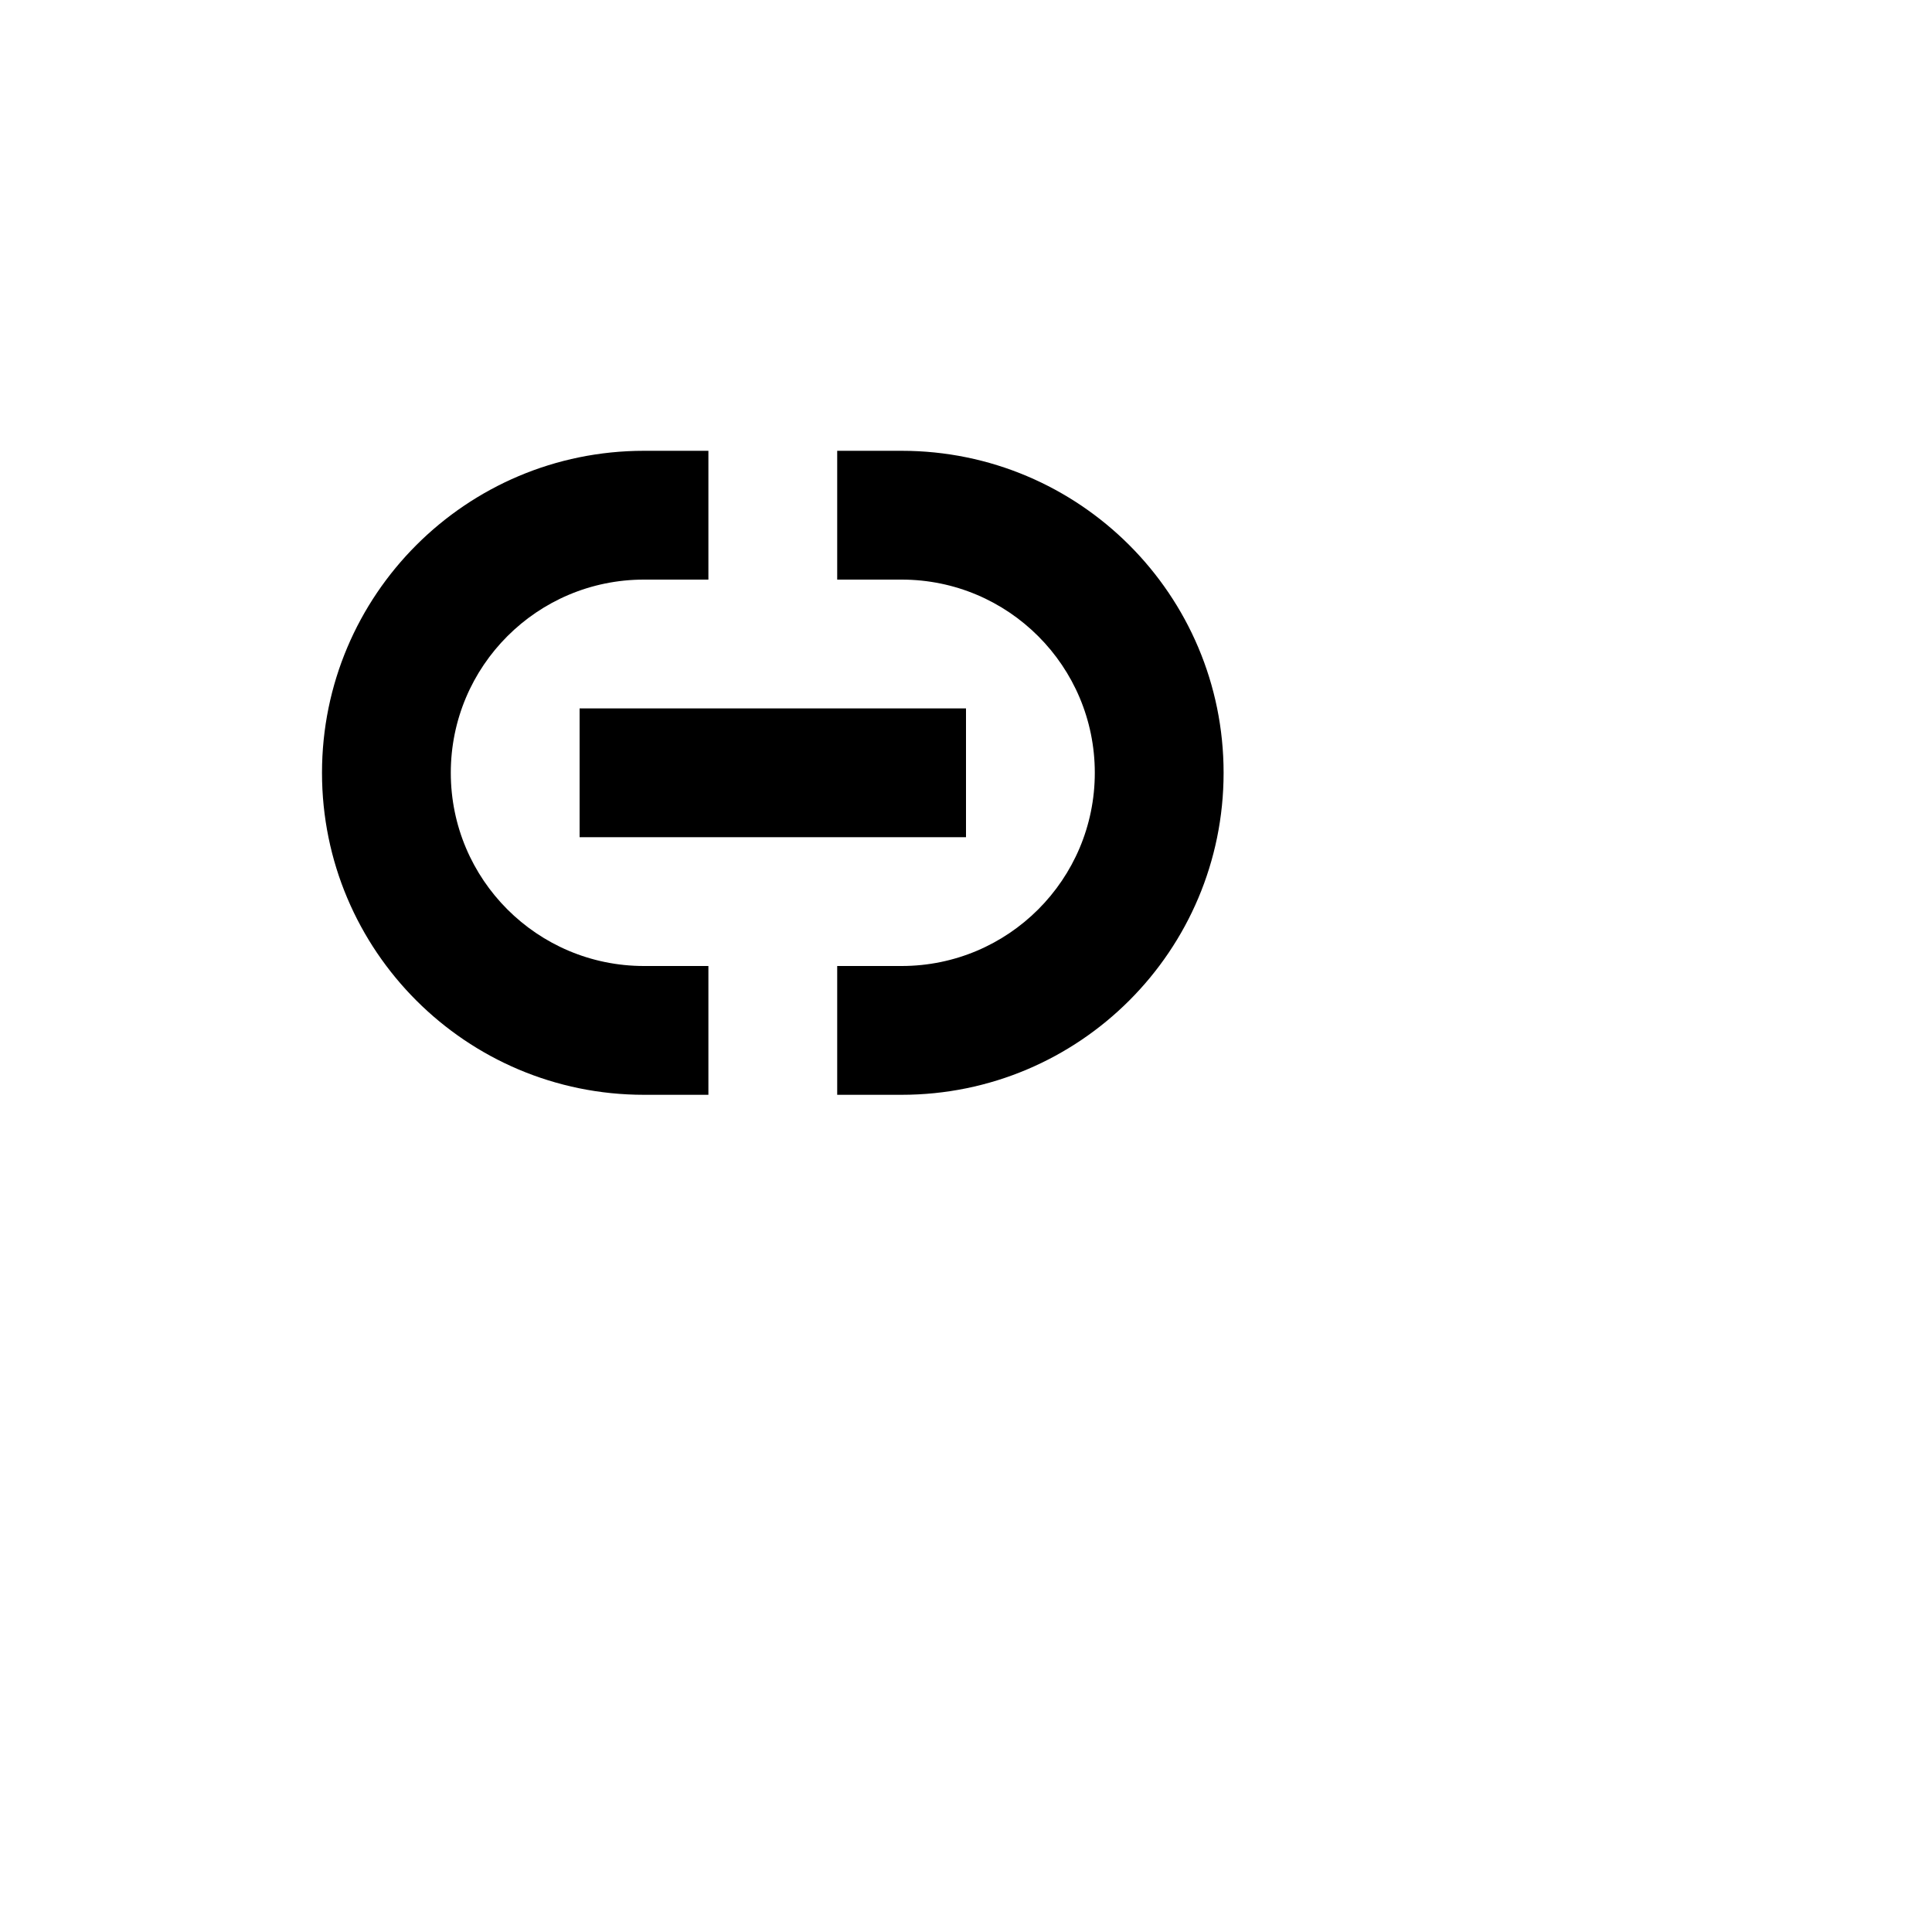
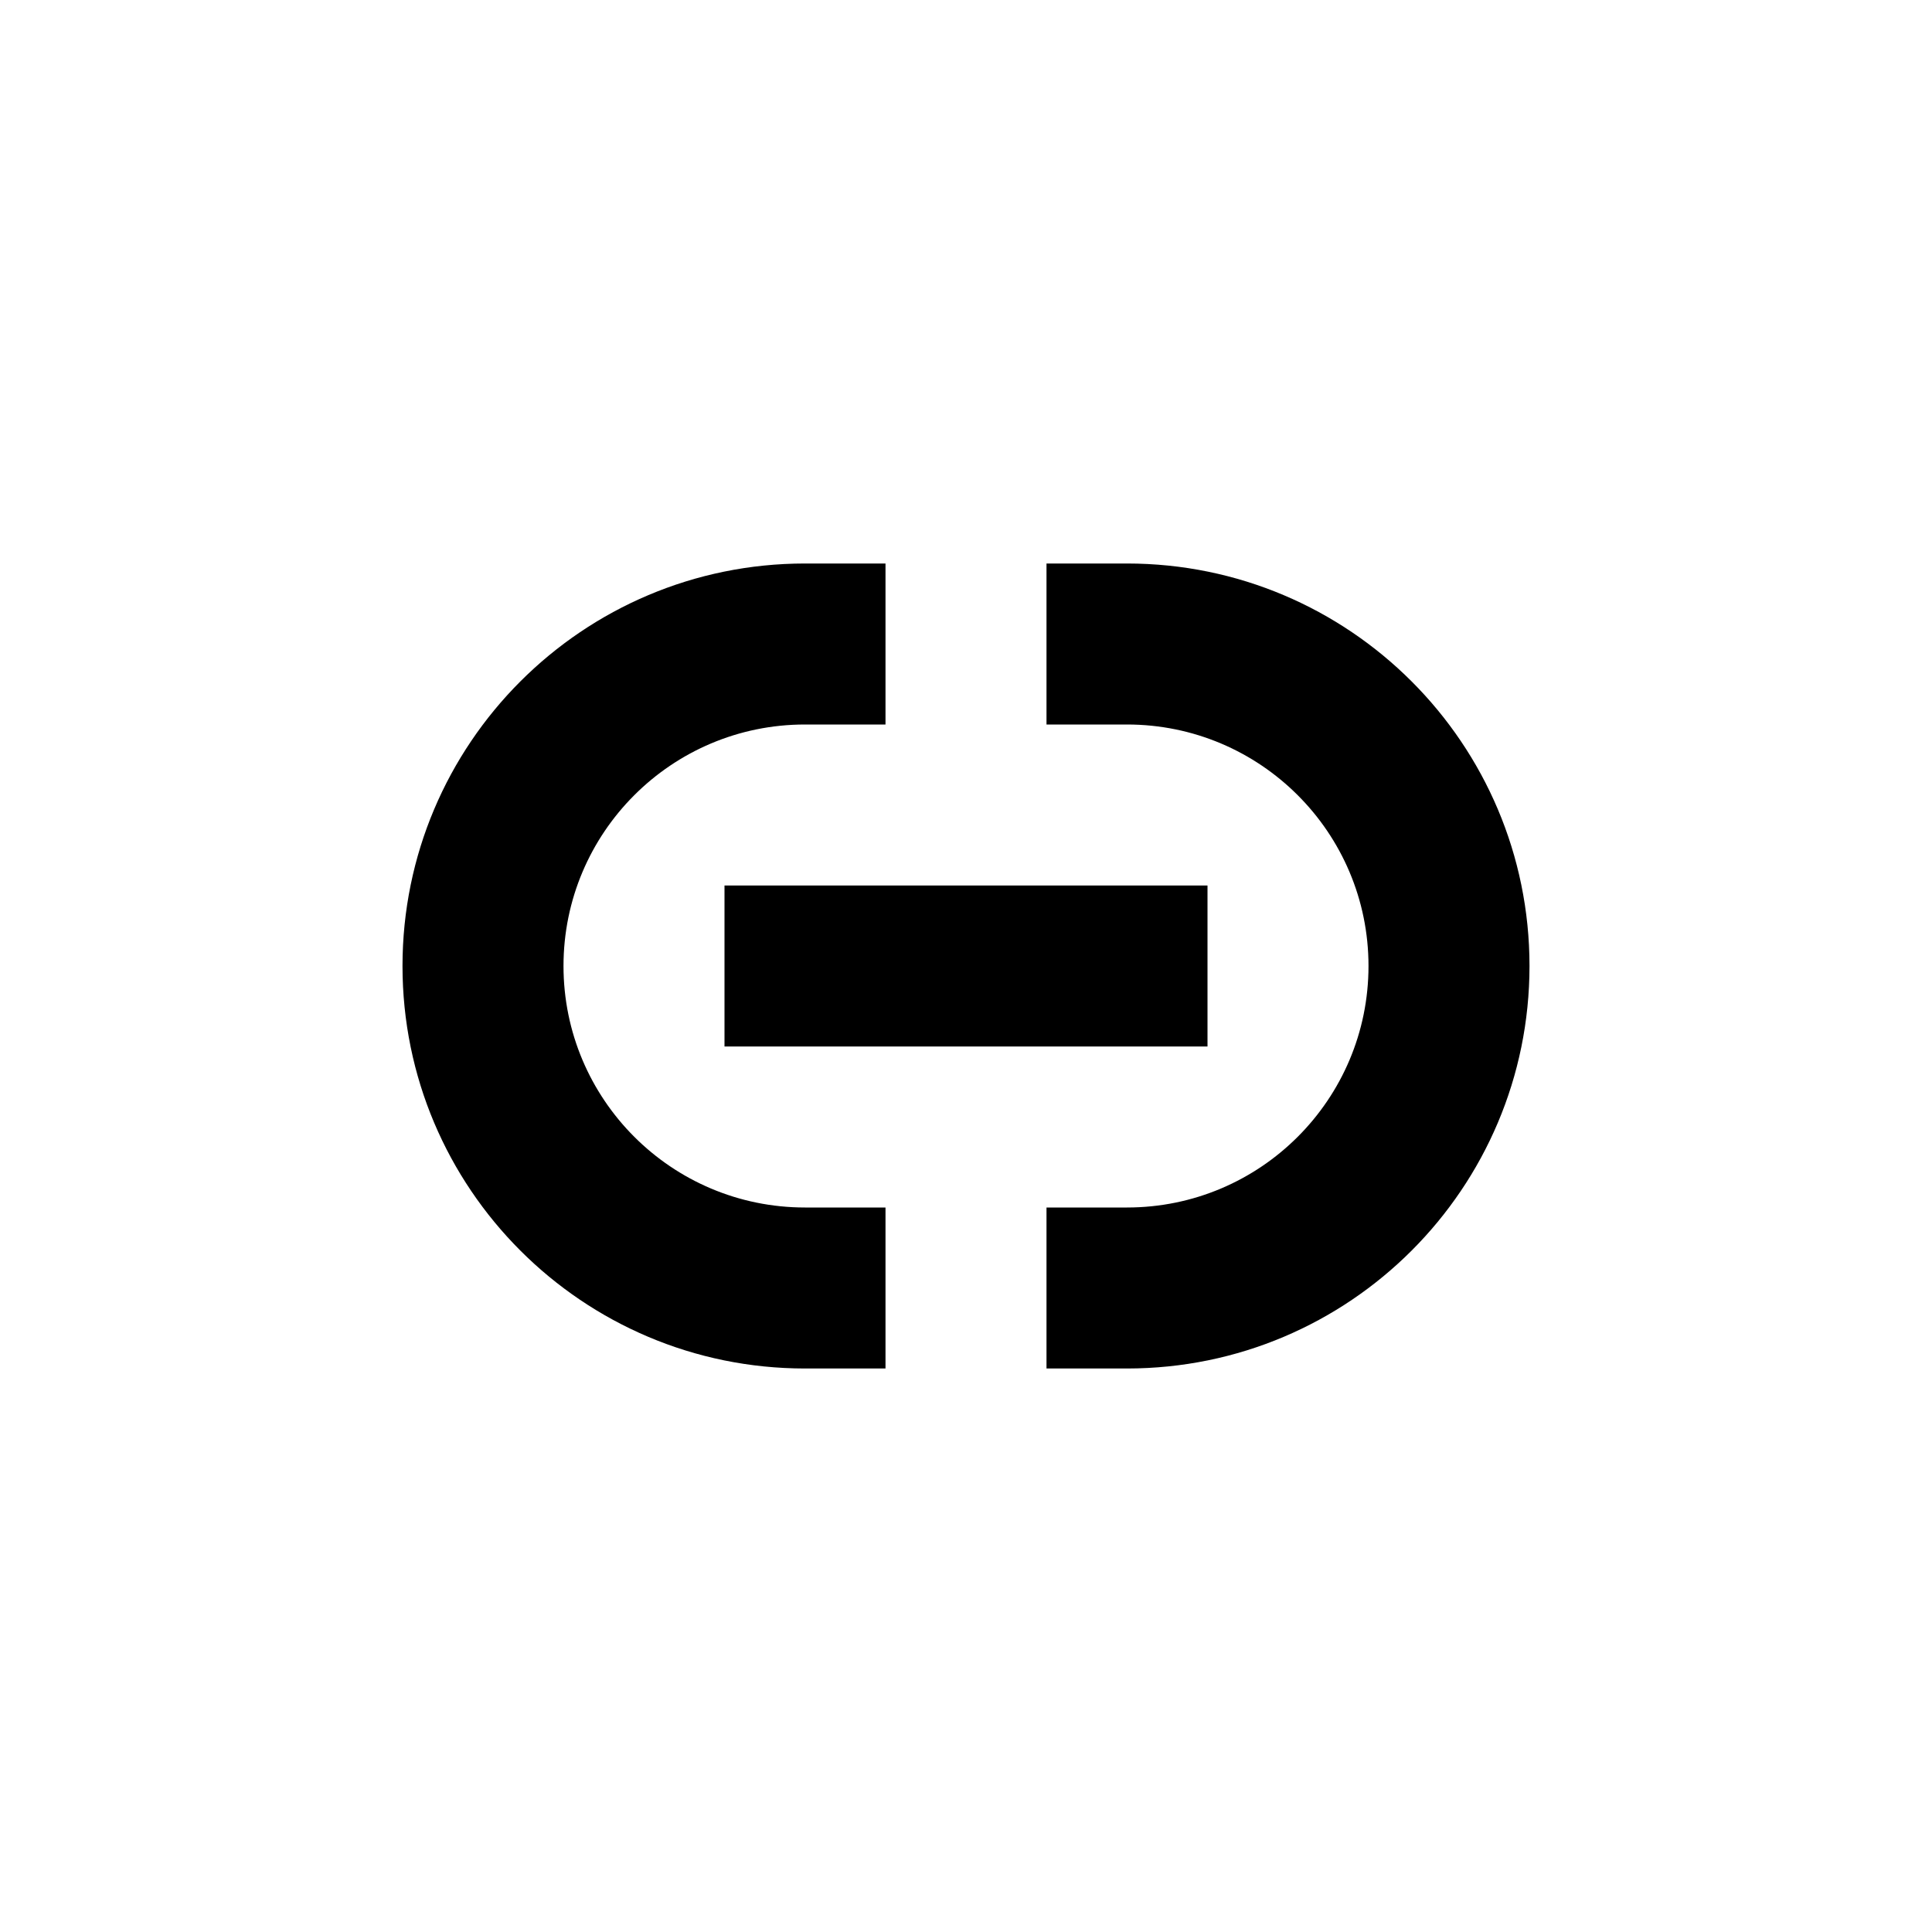
- <svg xmlns="http://www.w3.org/2000/svg" viewBox="0 0 30 30">
+ <svg xmlns="http://www.w3.org/2000/svg" viewBox="0 0 24 24">
  <g>
-     <g opacity="0">
-       <rect width="24" height="24" transform="translate(24) rotate(90)" fill="none" stroke="none" />
-     </g>
-     <g>
-       <path d="M11,17H10A5,5,0,0,1,10,7h1V9H10a3,3,0,0,0,0,6h1Z" Stroke="none" />
-       <path d="M14,17H13V15h1a3,3,0,0,0,0-6H13V7h1a5,5,0,0,1,0,10Z" Stroke="none" />
-       <rect x="9" y="11" width="6" height="2" Stroke="none" />
-     </g>
+     <path d="M11,17H10A5,5,0,0,1,10,7h1V9H10a3,3,0,0,0,0,6h1Z" stroke="none" />
+     <path d="M14,17H13V15h1a3,3,0,0,0,0-6H13V7h1a5,5,0,0,1,0,10Z" stroke="none" />
+     <rect x="9" y="11" width="6" height="2" stroke="none" />
  </g>
</svg>
